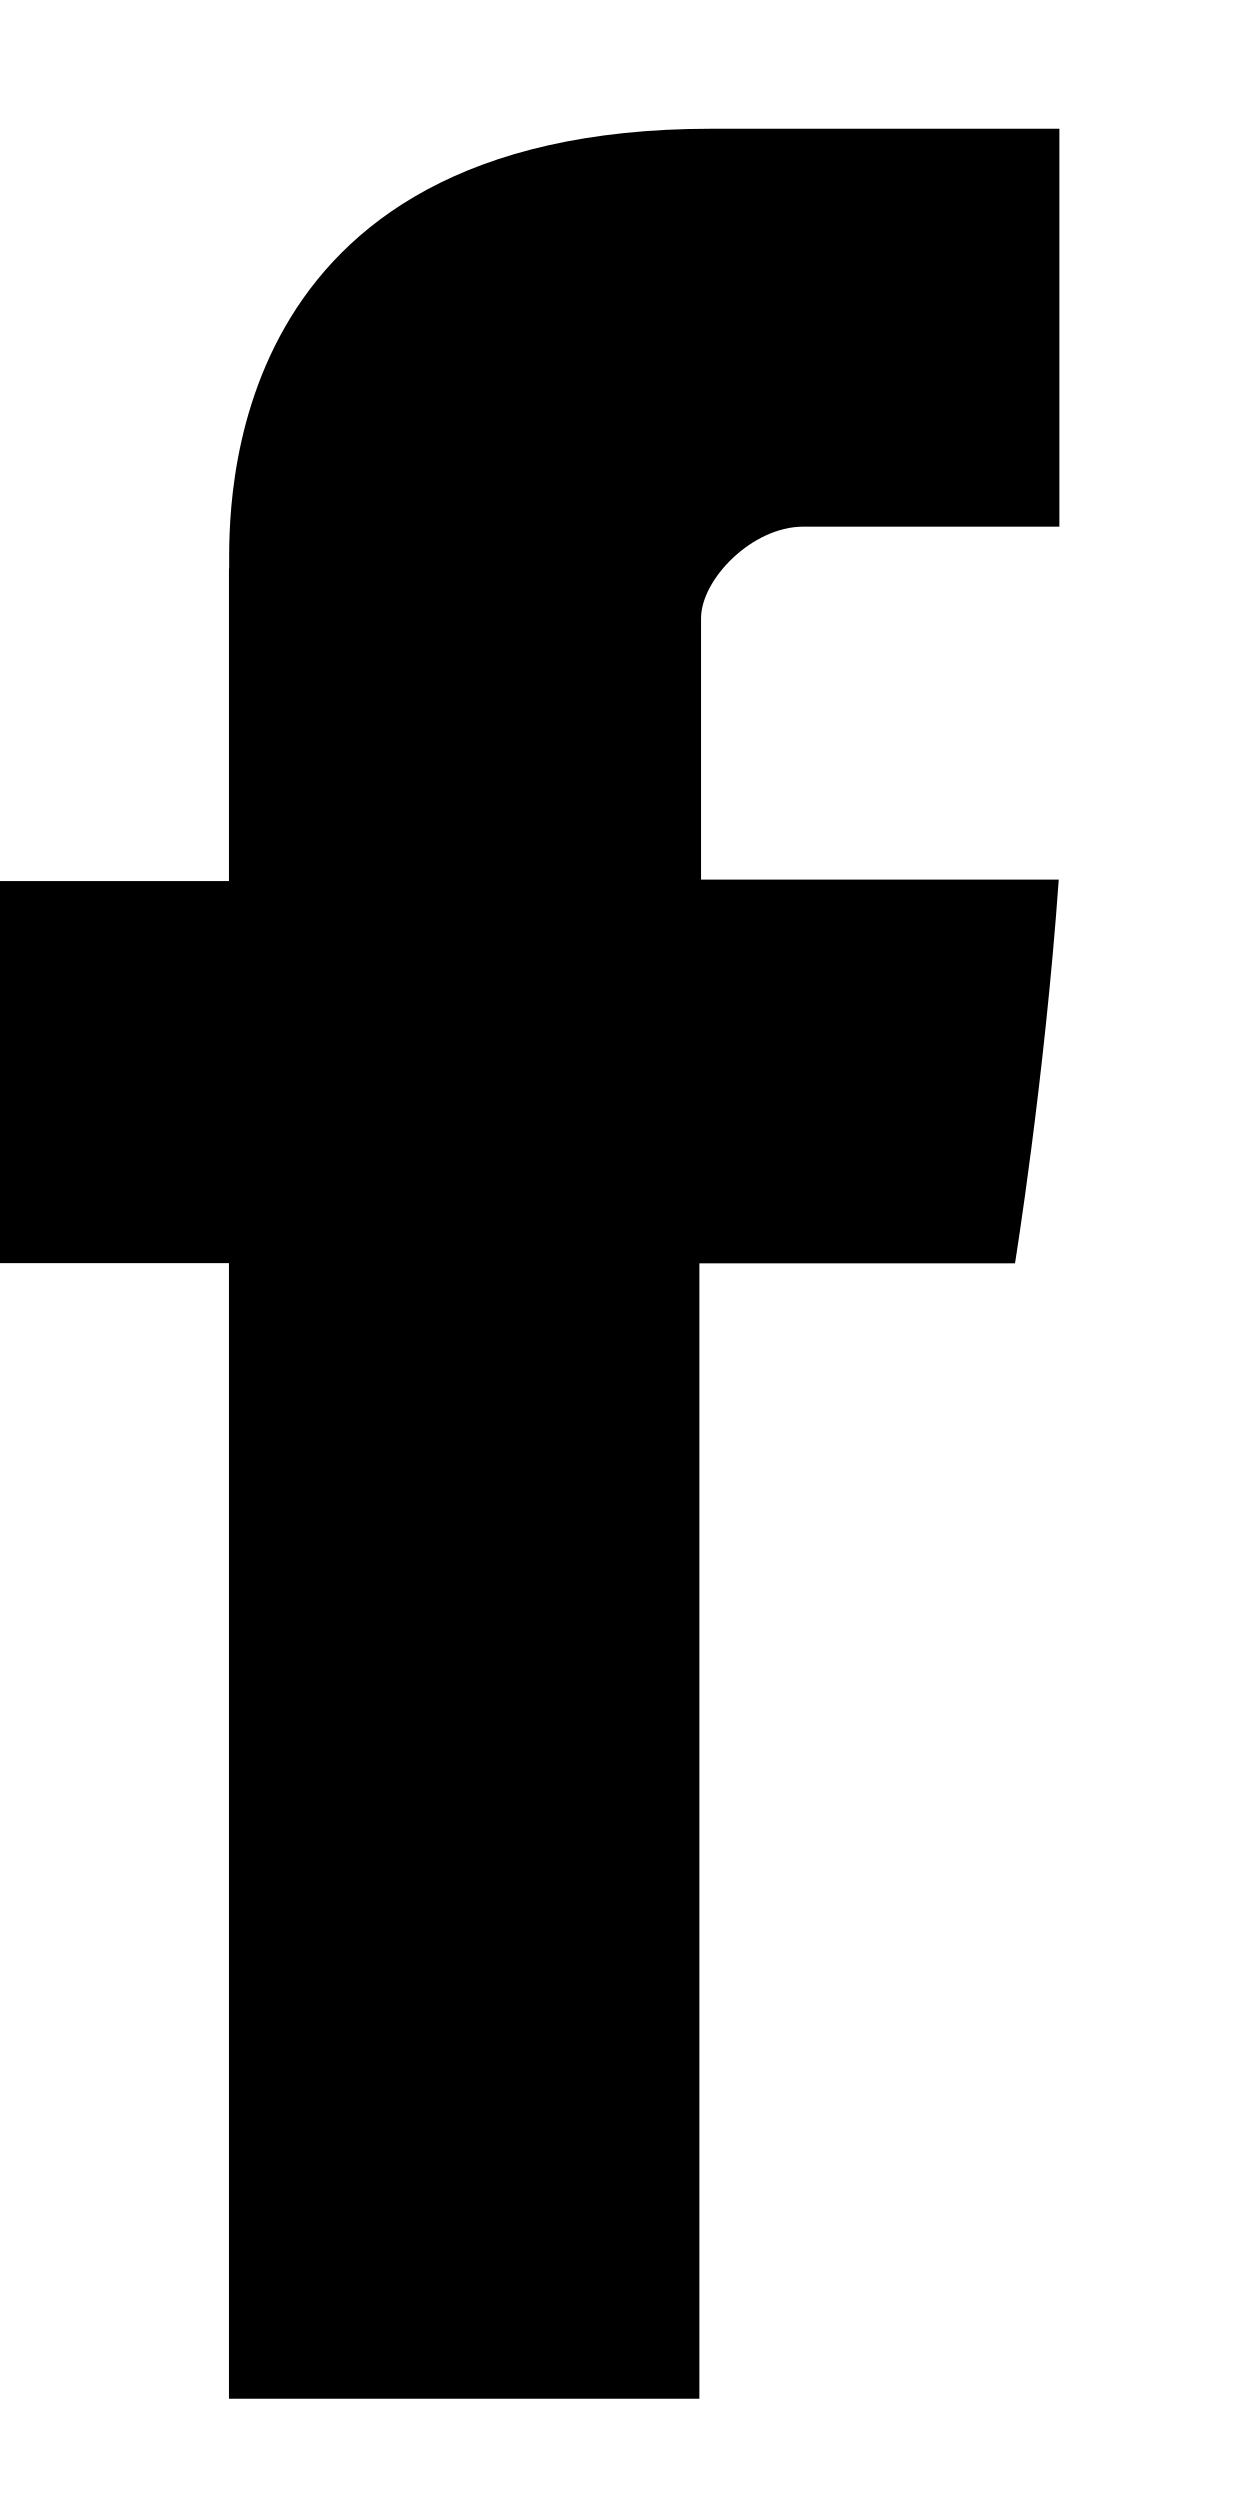
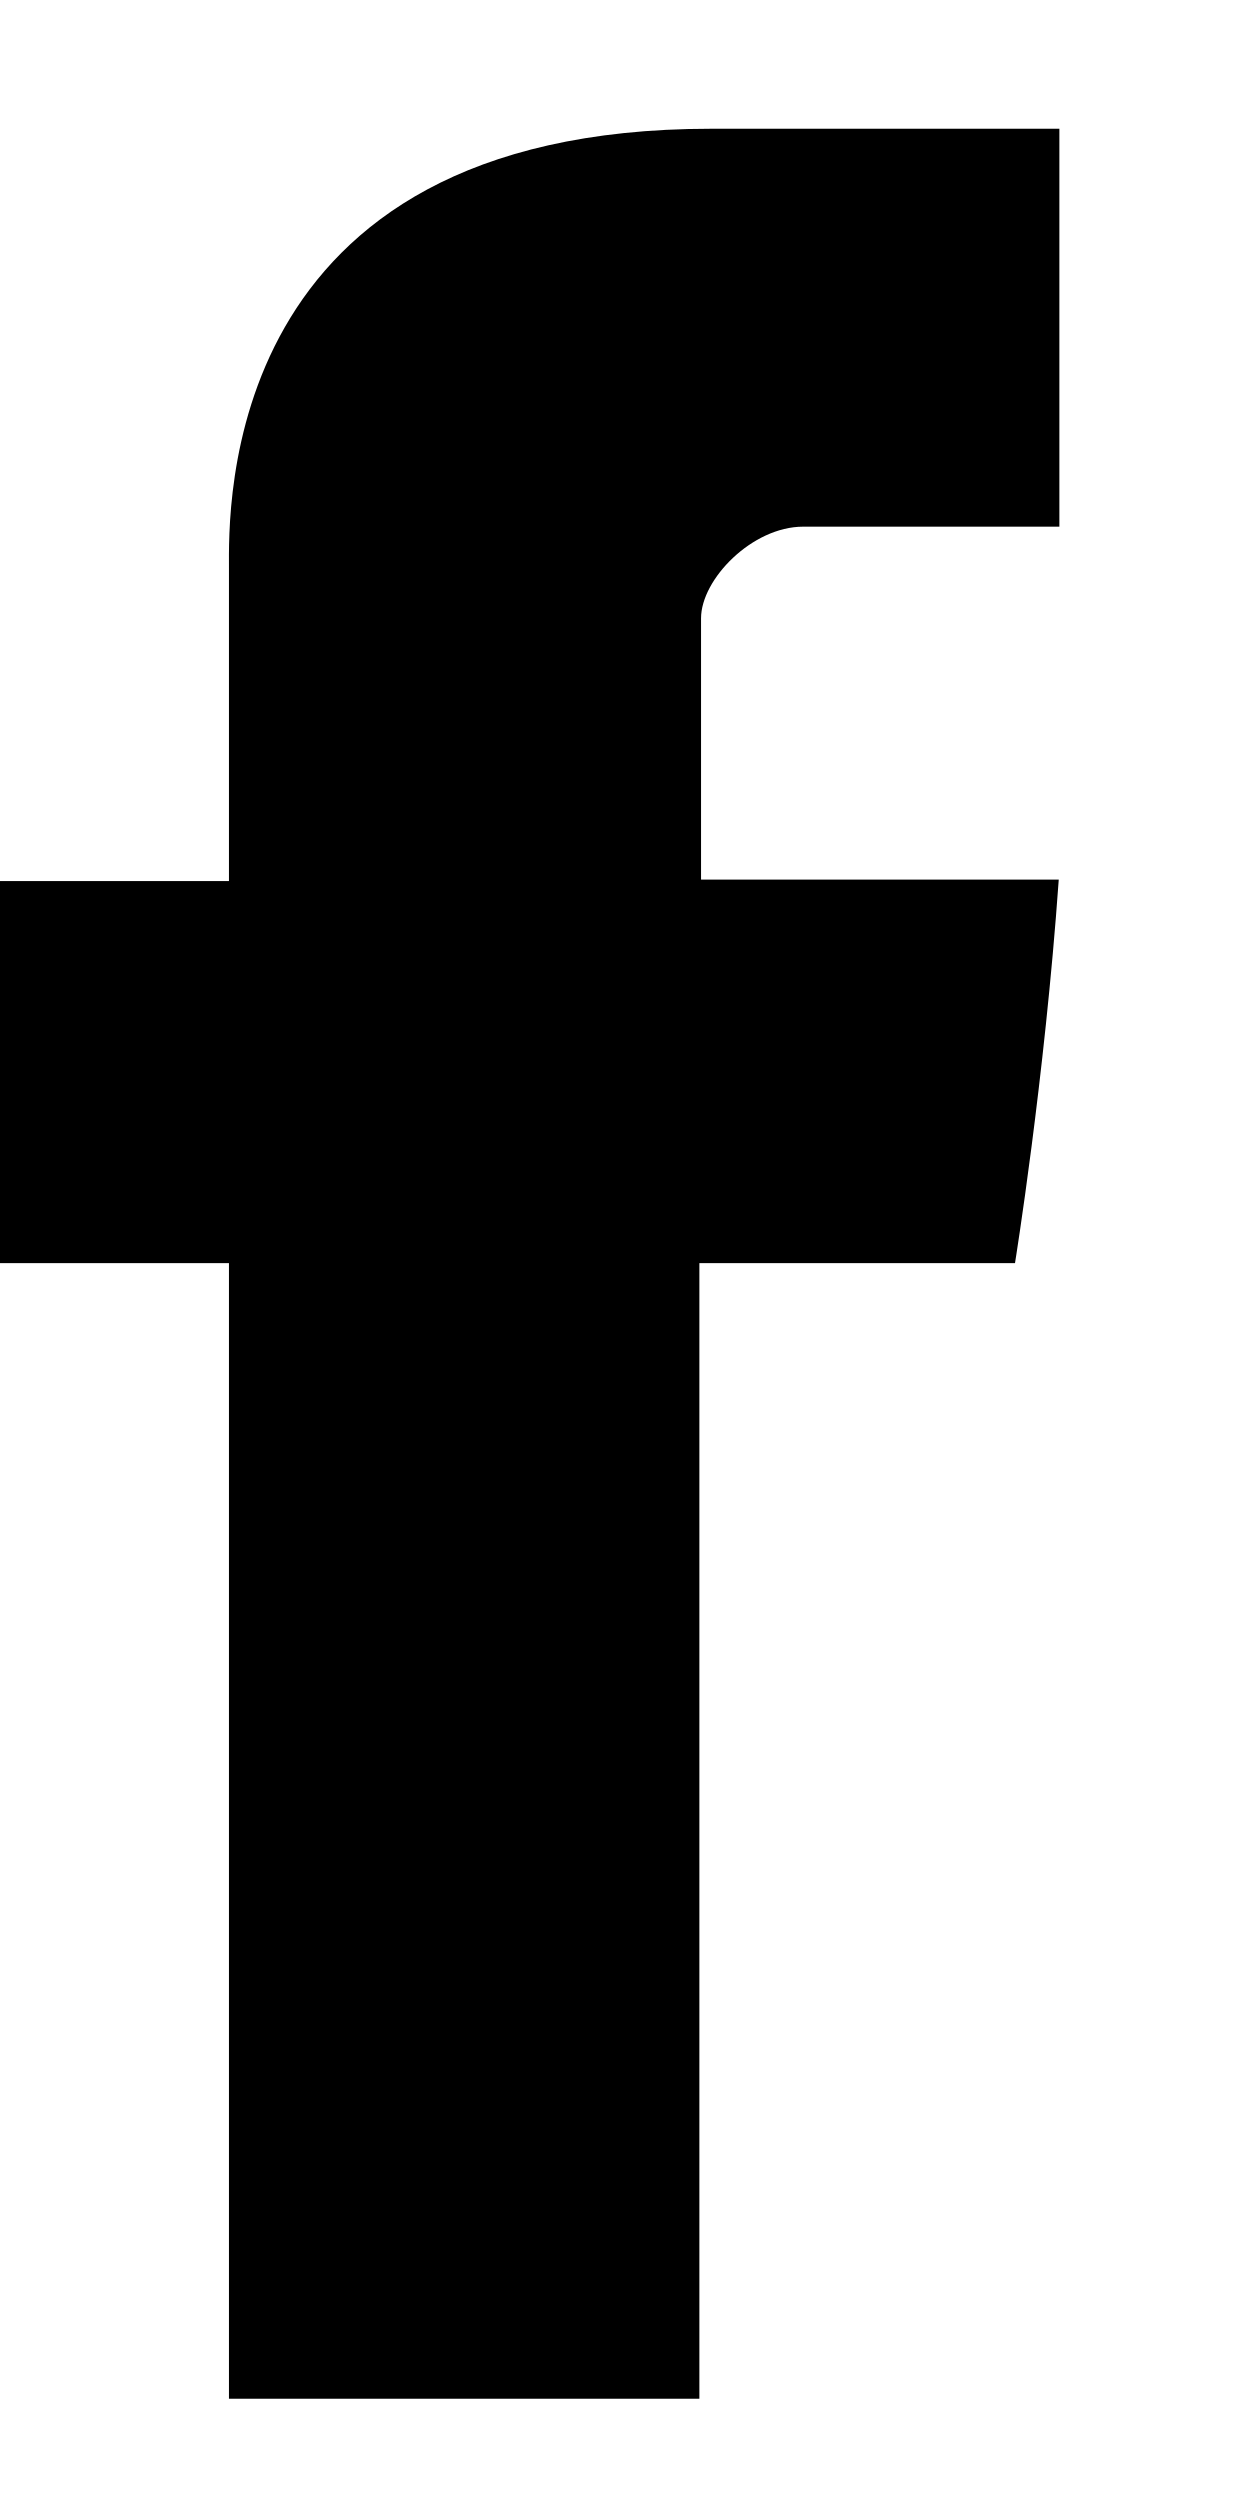
- <svg xmlns="http://www.w3.org/2000/svg" width="6" height="12">
-   <path d="M1.099 2.729v1.5H0v1.834h1.099v5.451h2.258v-5.45h1.515s.142-.88.21-1.842H3.365V2.968c0-.188.246-.44.49-.44h1.23V.618H3.412C1.043.618 1.1 2.454 1.1 2.728z" />
+ <svg xmlns="http://www.w3.org/2000/svg" width="6" height="12" viewBox="0 0 6 12">
+   <path d="M1.099 2.729C1.099 3.003 1.099 4.229 1.099 4.229H0V6.063H1.099V11.514H3.357V6.063H4.872C4.872 6.063 5.014 5.184 5.082 4.222C4.885 4.222 3.365 4.222 3.365 4.222C3.365 4.222 3.365 3.155 3.365 2.968C3.365 2.78 3.611 2.528 3.855 2.528C4.097 2.528 4.61 2.528 5.085 2.528C5.085 2.278 5.085 1.415 5.085 0.618C4.451 0.618 3.73 0.618 3.412 0.618C1.043 0.618 1.099 2.454 1.099 2.729Z" />
</svg>
